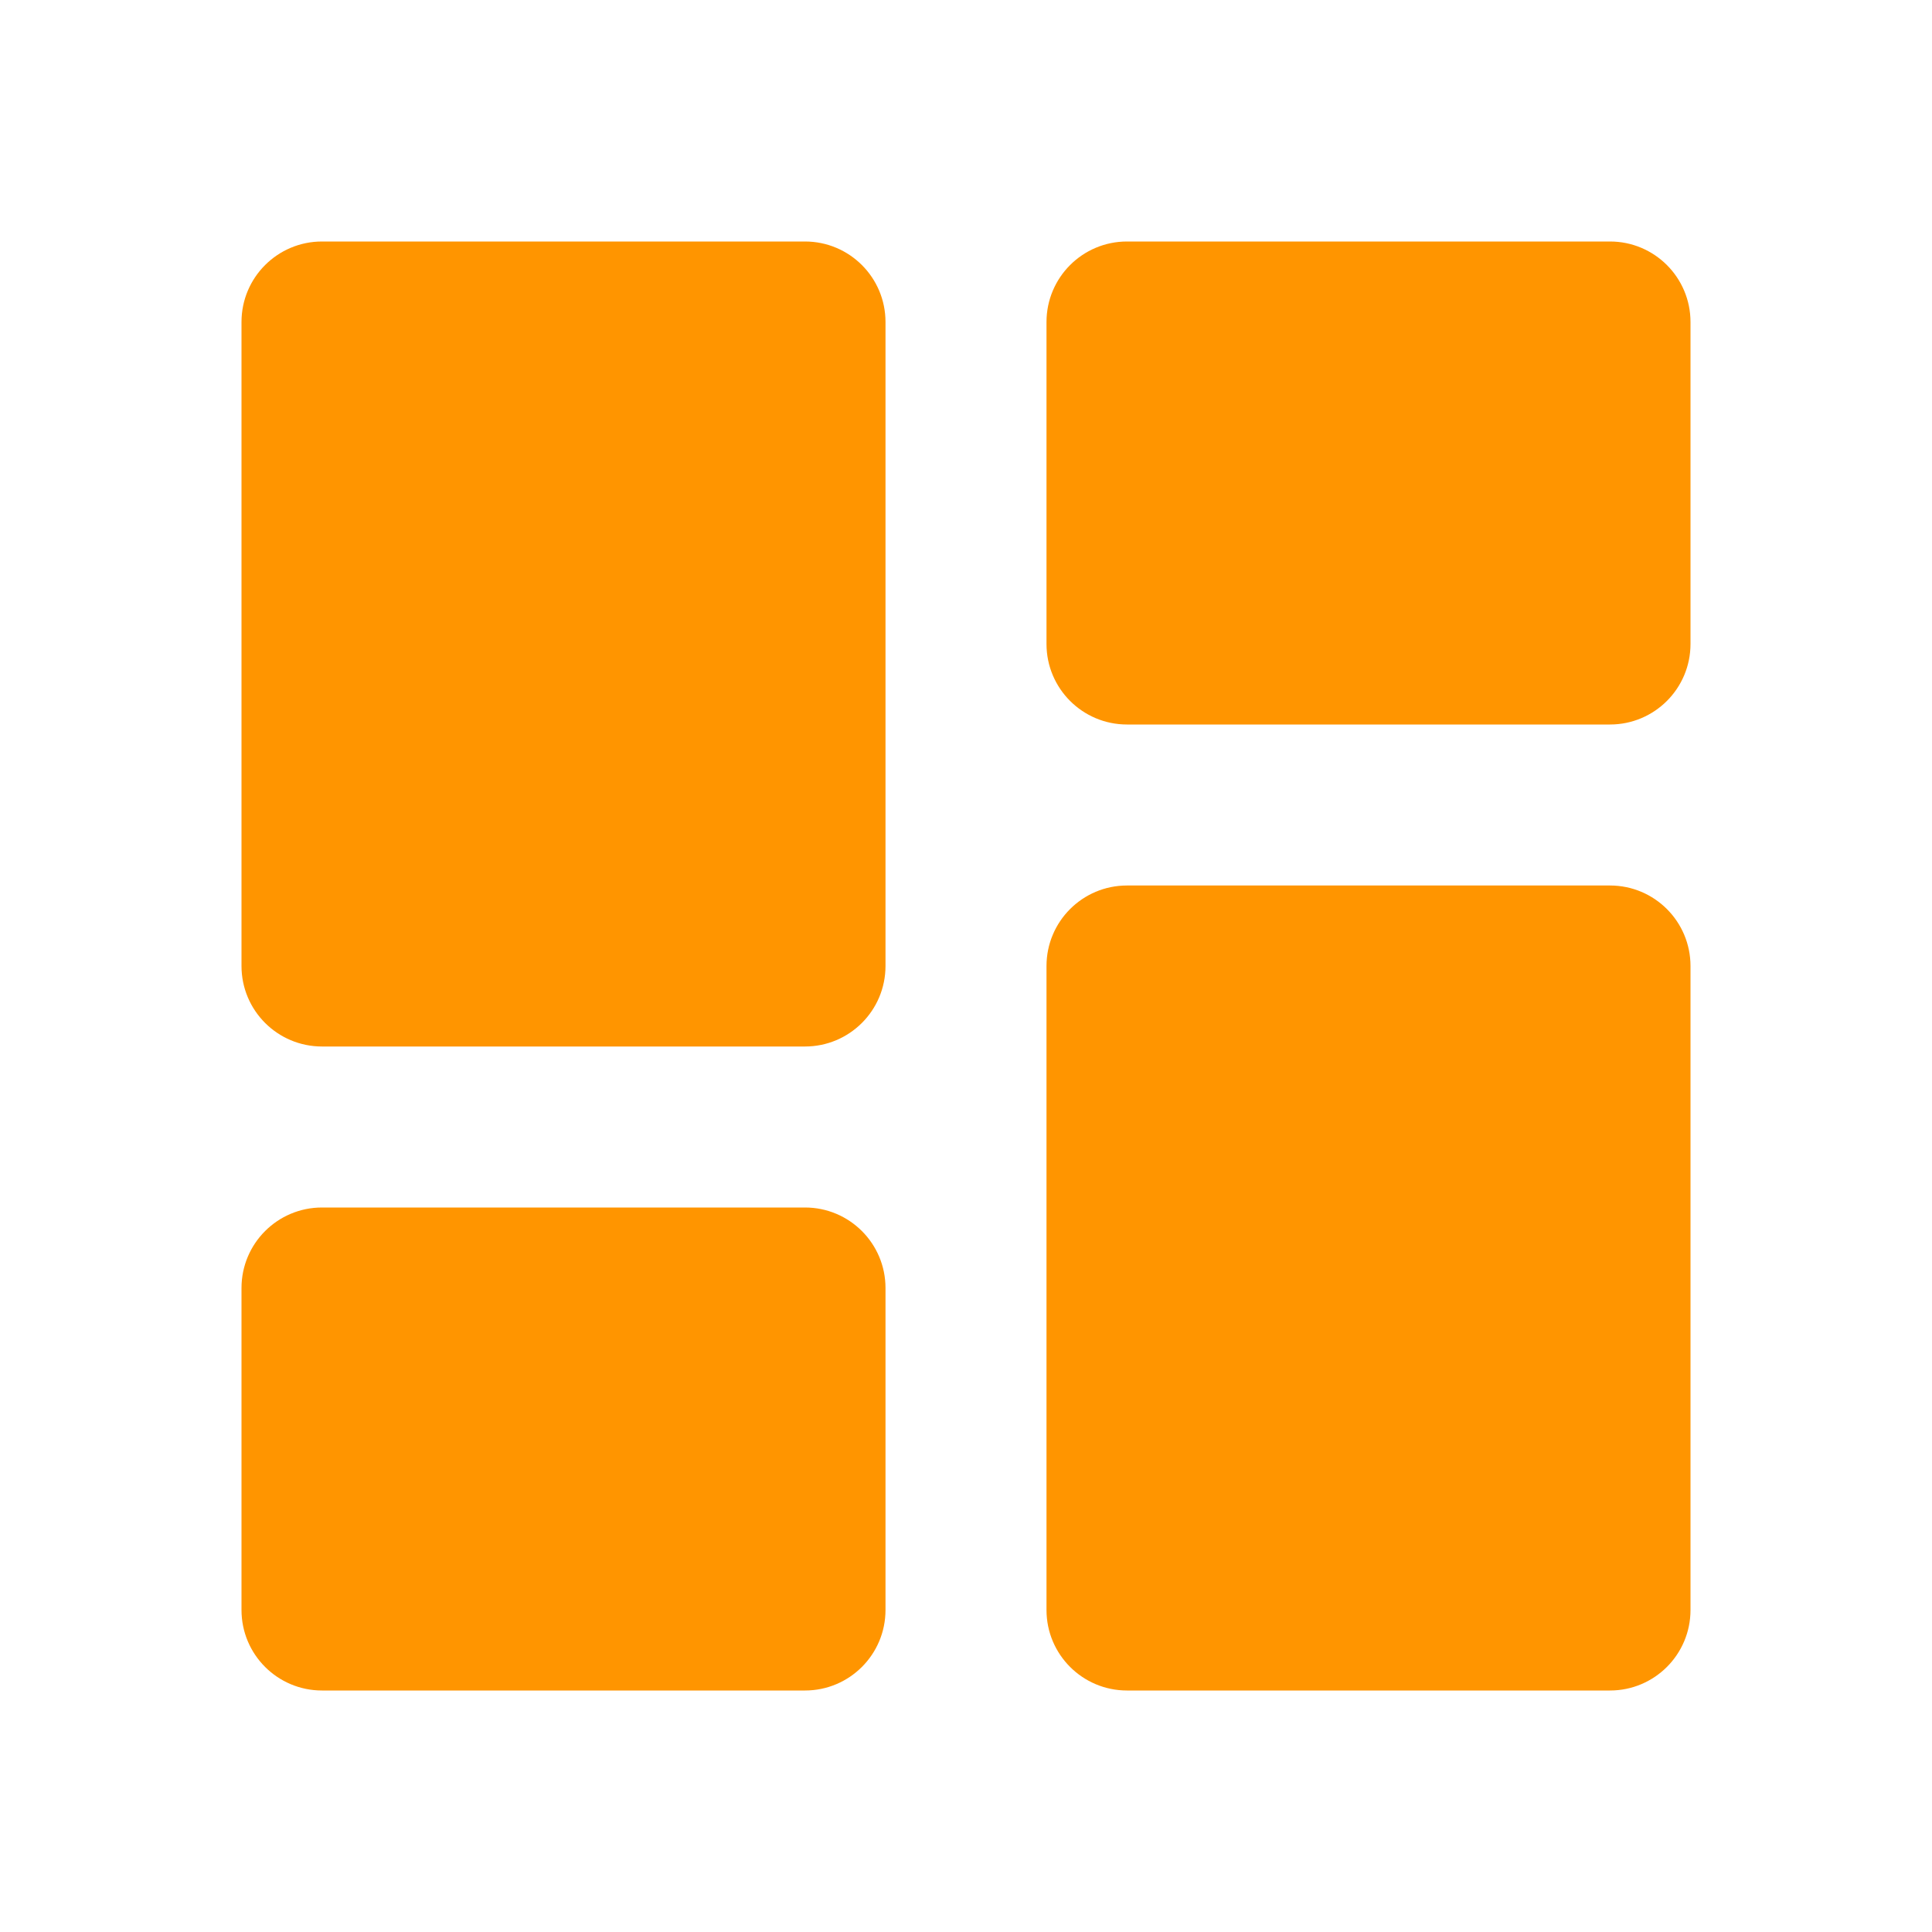
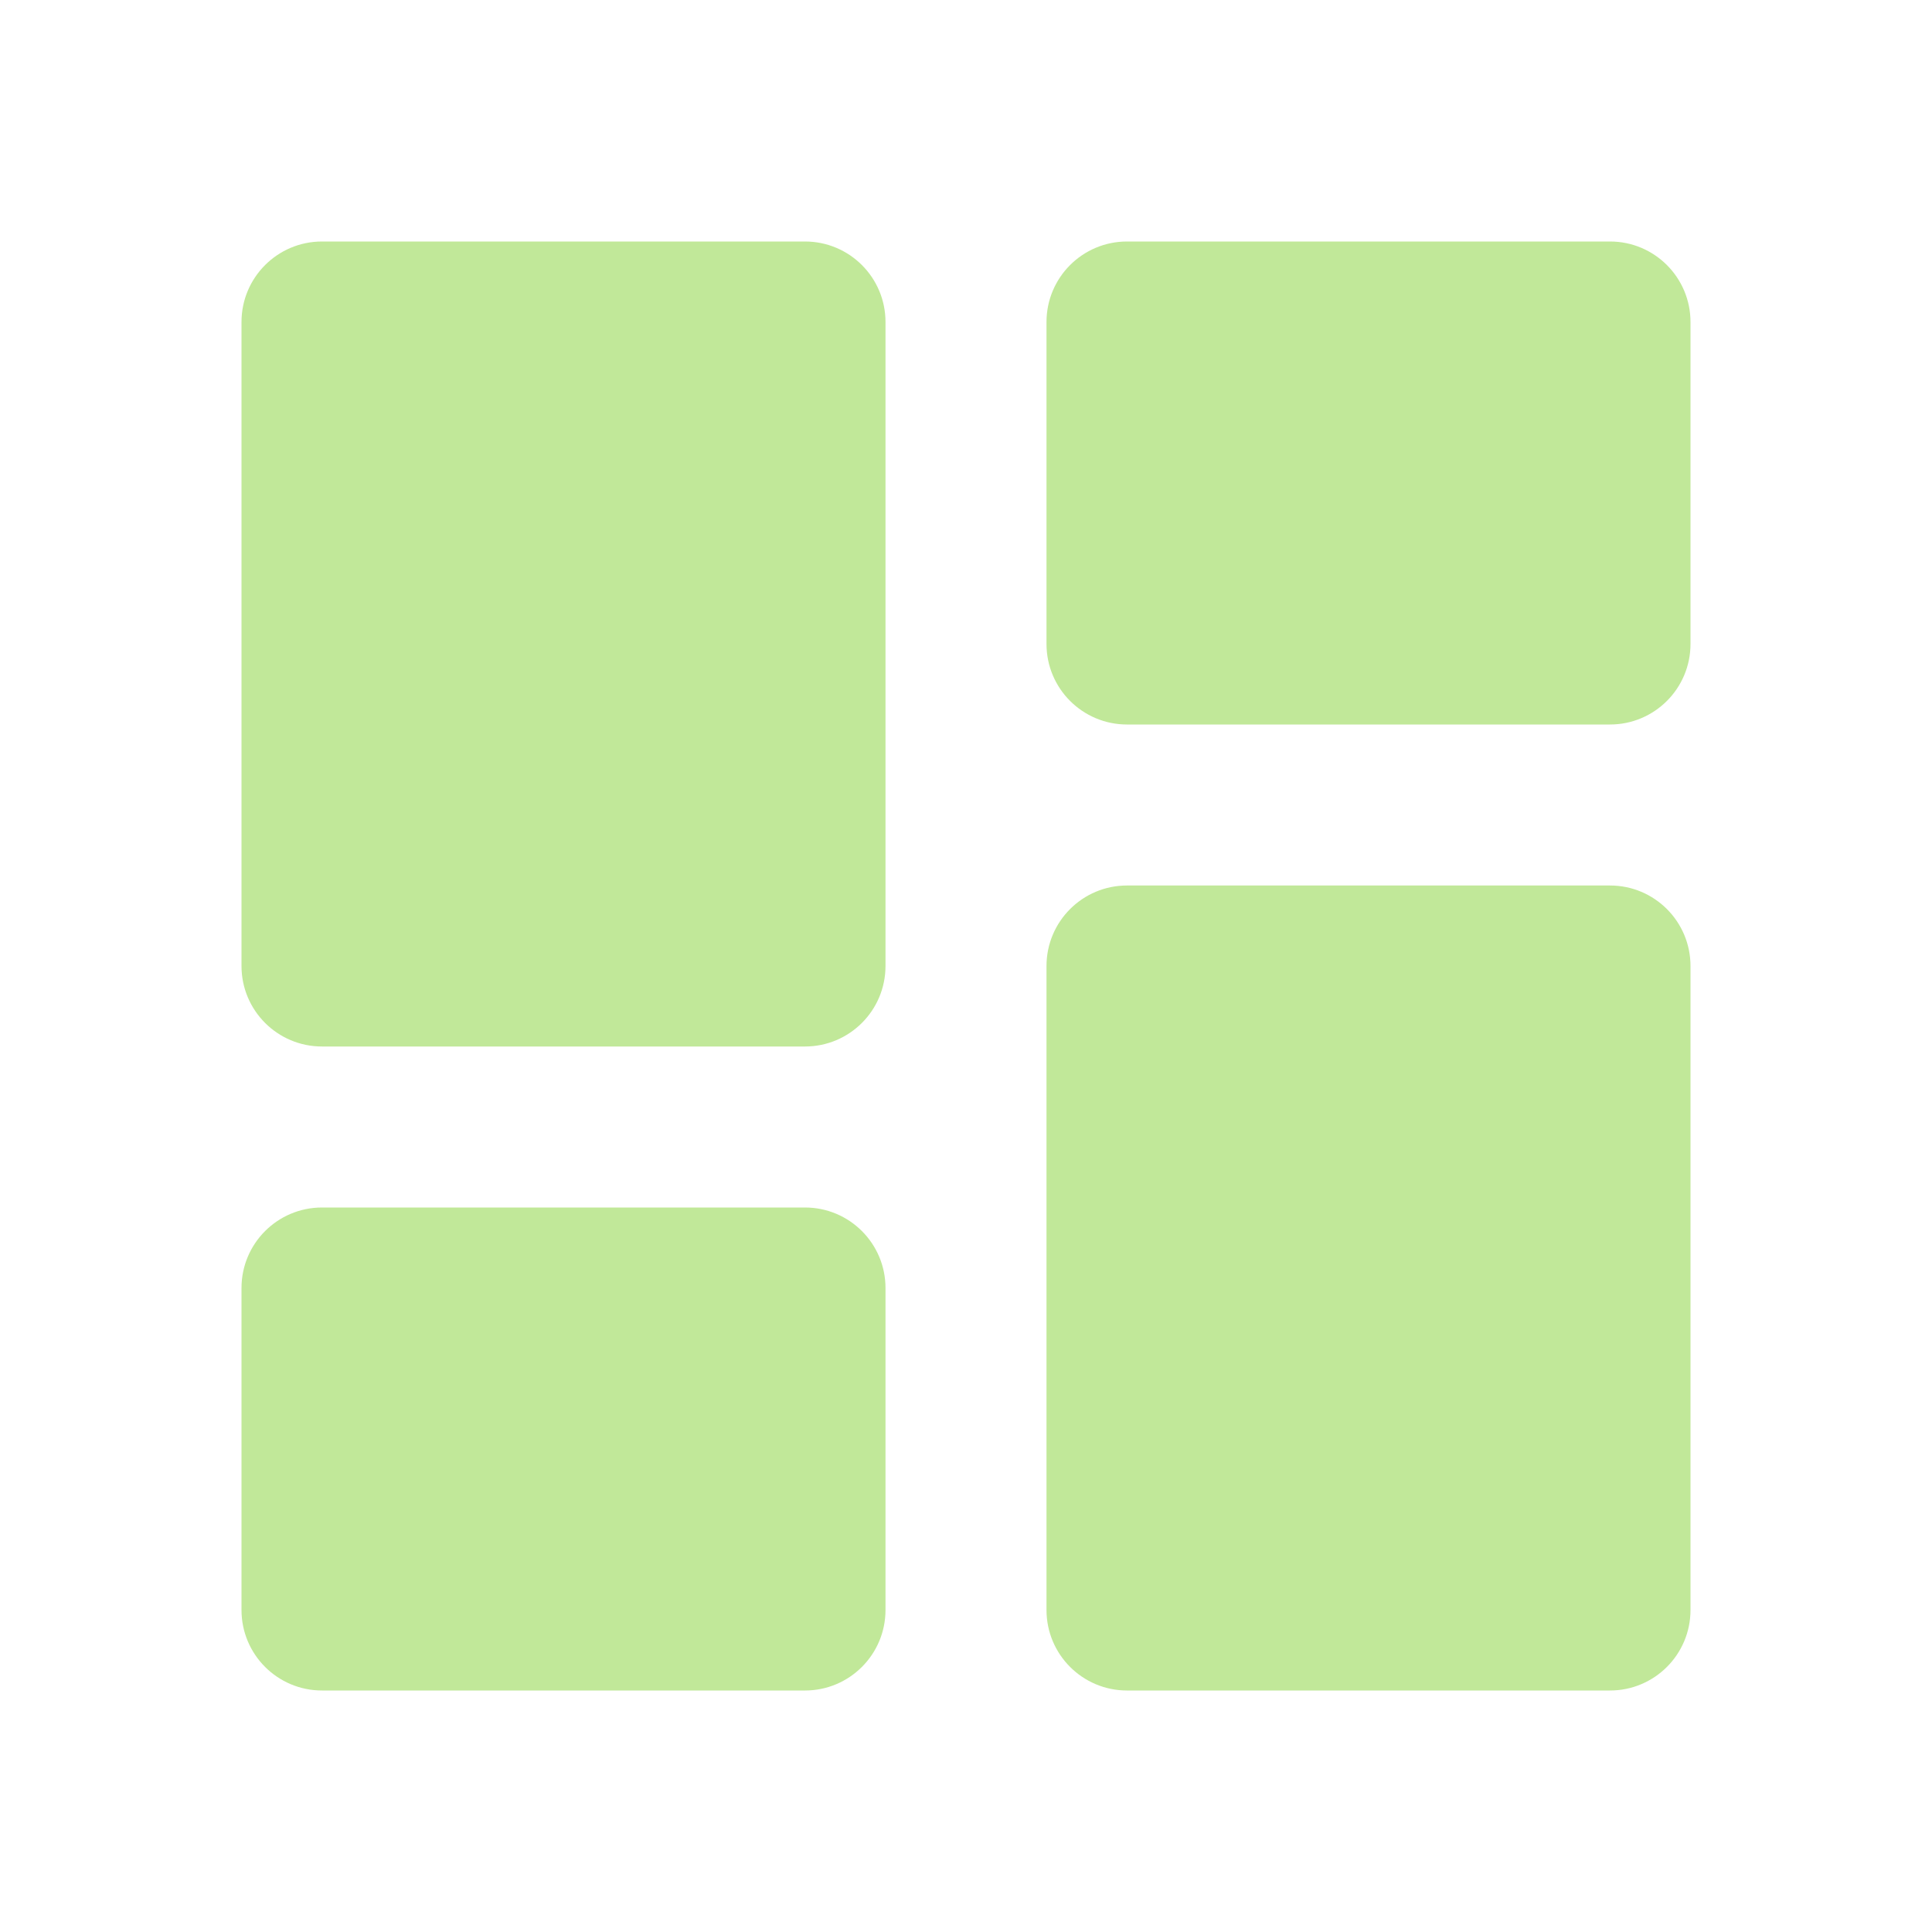
<svg xmlns="http://www.w3.org/2000/svg" width="1.2rem" height="1.2rem" viewBox="0 0 24 24">
-   <path fill="#FF9500" d="M3 12a1 1 0 0 0 1 1h6a1 1 0 0 0 1-1V4a1 1 0 0 0-1-1H4a1 1 0 0 0-1 1zm0 8a1 1 0 0 0 1 1h6a1 1 0 0 0 1-1v-4a1 1 0 0 0-1-1H4a1 1 0 0 0-1 1zm10 0a1 1 0 0 0 1 1h6a1 1 0 0 0 1-1v-8a1 1 0 0 0-1-1h-6a1 1 0 0 0-1 1zm1-17a1 1 0 0 0-1 1v4a1 1 0 0 0 1 1h6a1 1 0 0 0 1-1V4a1 1 0 0 0-1-1z" />
+   <path fill="#C1E899" d="M3 12a1 1 0 0 0 1 1h6a1 1 0 0 0 1-1V4a1 1 0 0 0-1-1H4a1 1 0 0 0-1 1zm0 8a1 1 0 0 0 1 1h6a1 1 0 0 0 1-1v-4a1 1 0 0 0-1-1H4a1 1 0 0 0-1 1zm10 0a1 1 0 0 0 1 1h6a1 1 0 0 0 1-1v-8a1 1 0 0 0-1-1h-6a1 1 0 0 0-1 1zm1-17a1 1 0 0 0-1 1v4a1 1 0 0 0 1 1h6a1 1 0 0 0 1-1V4a1 1 0 0 0-1-1z" />
</svg>
